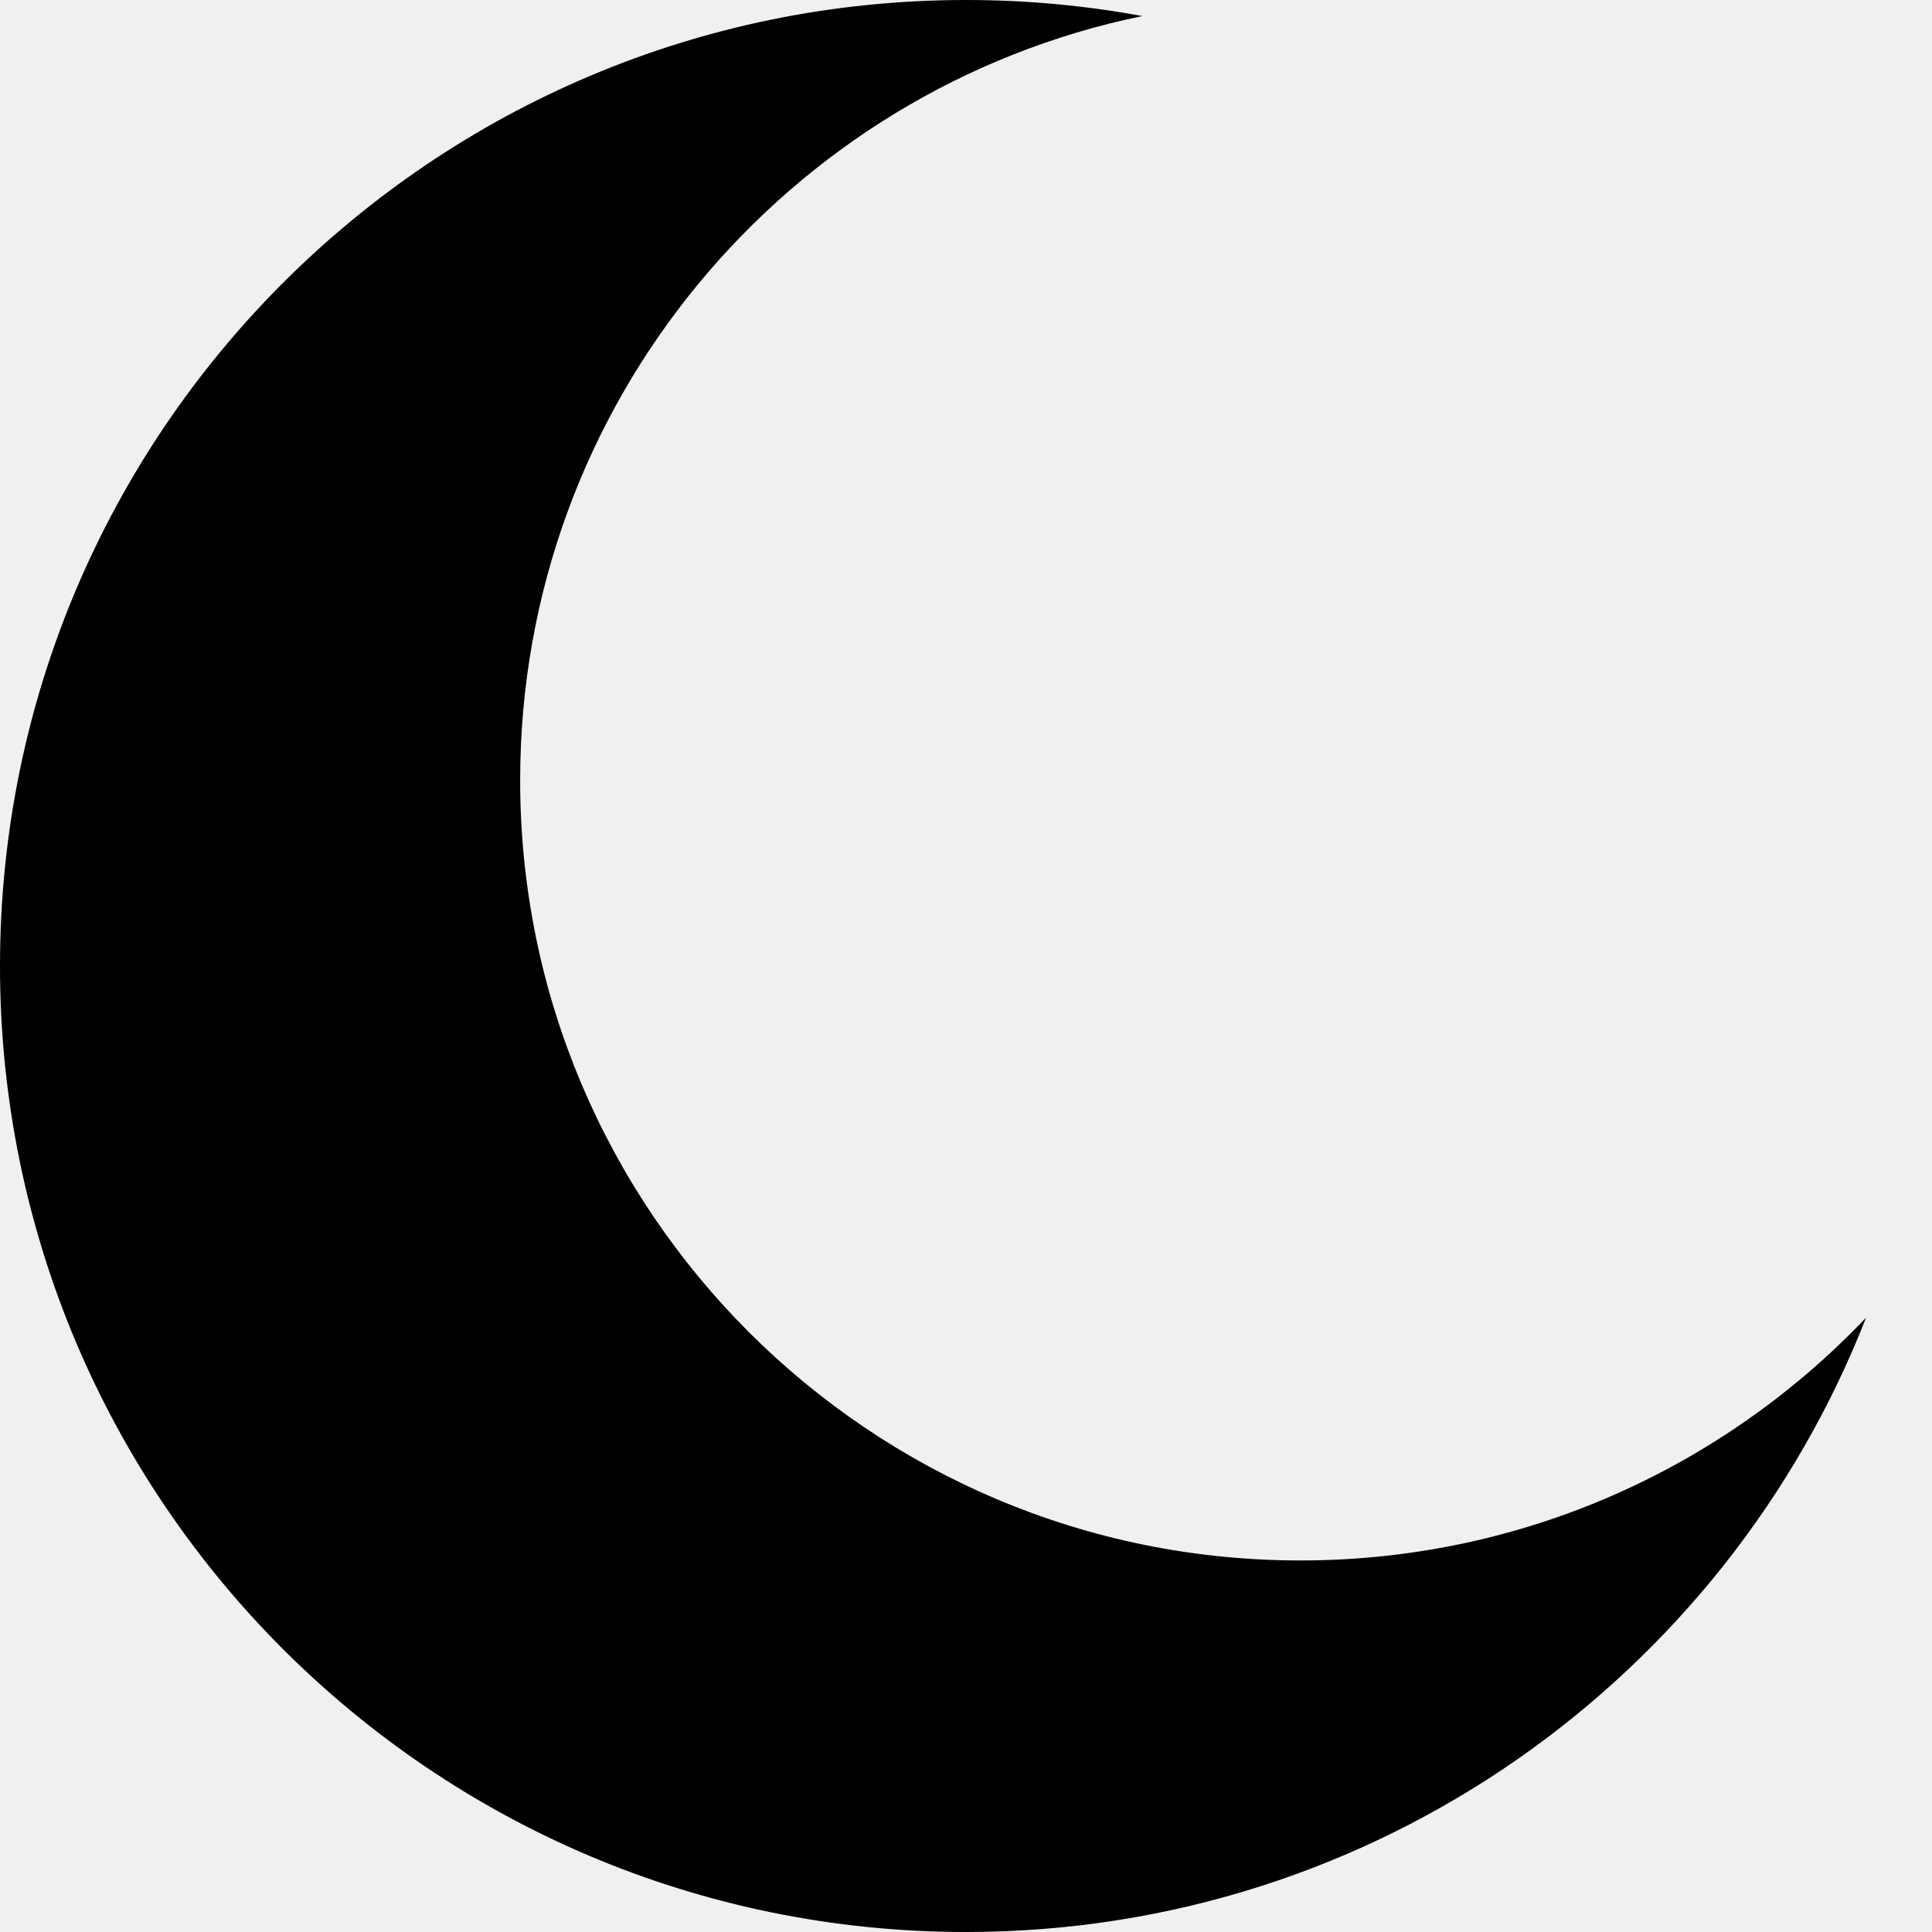
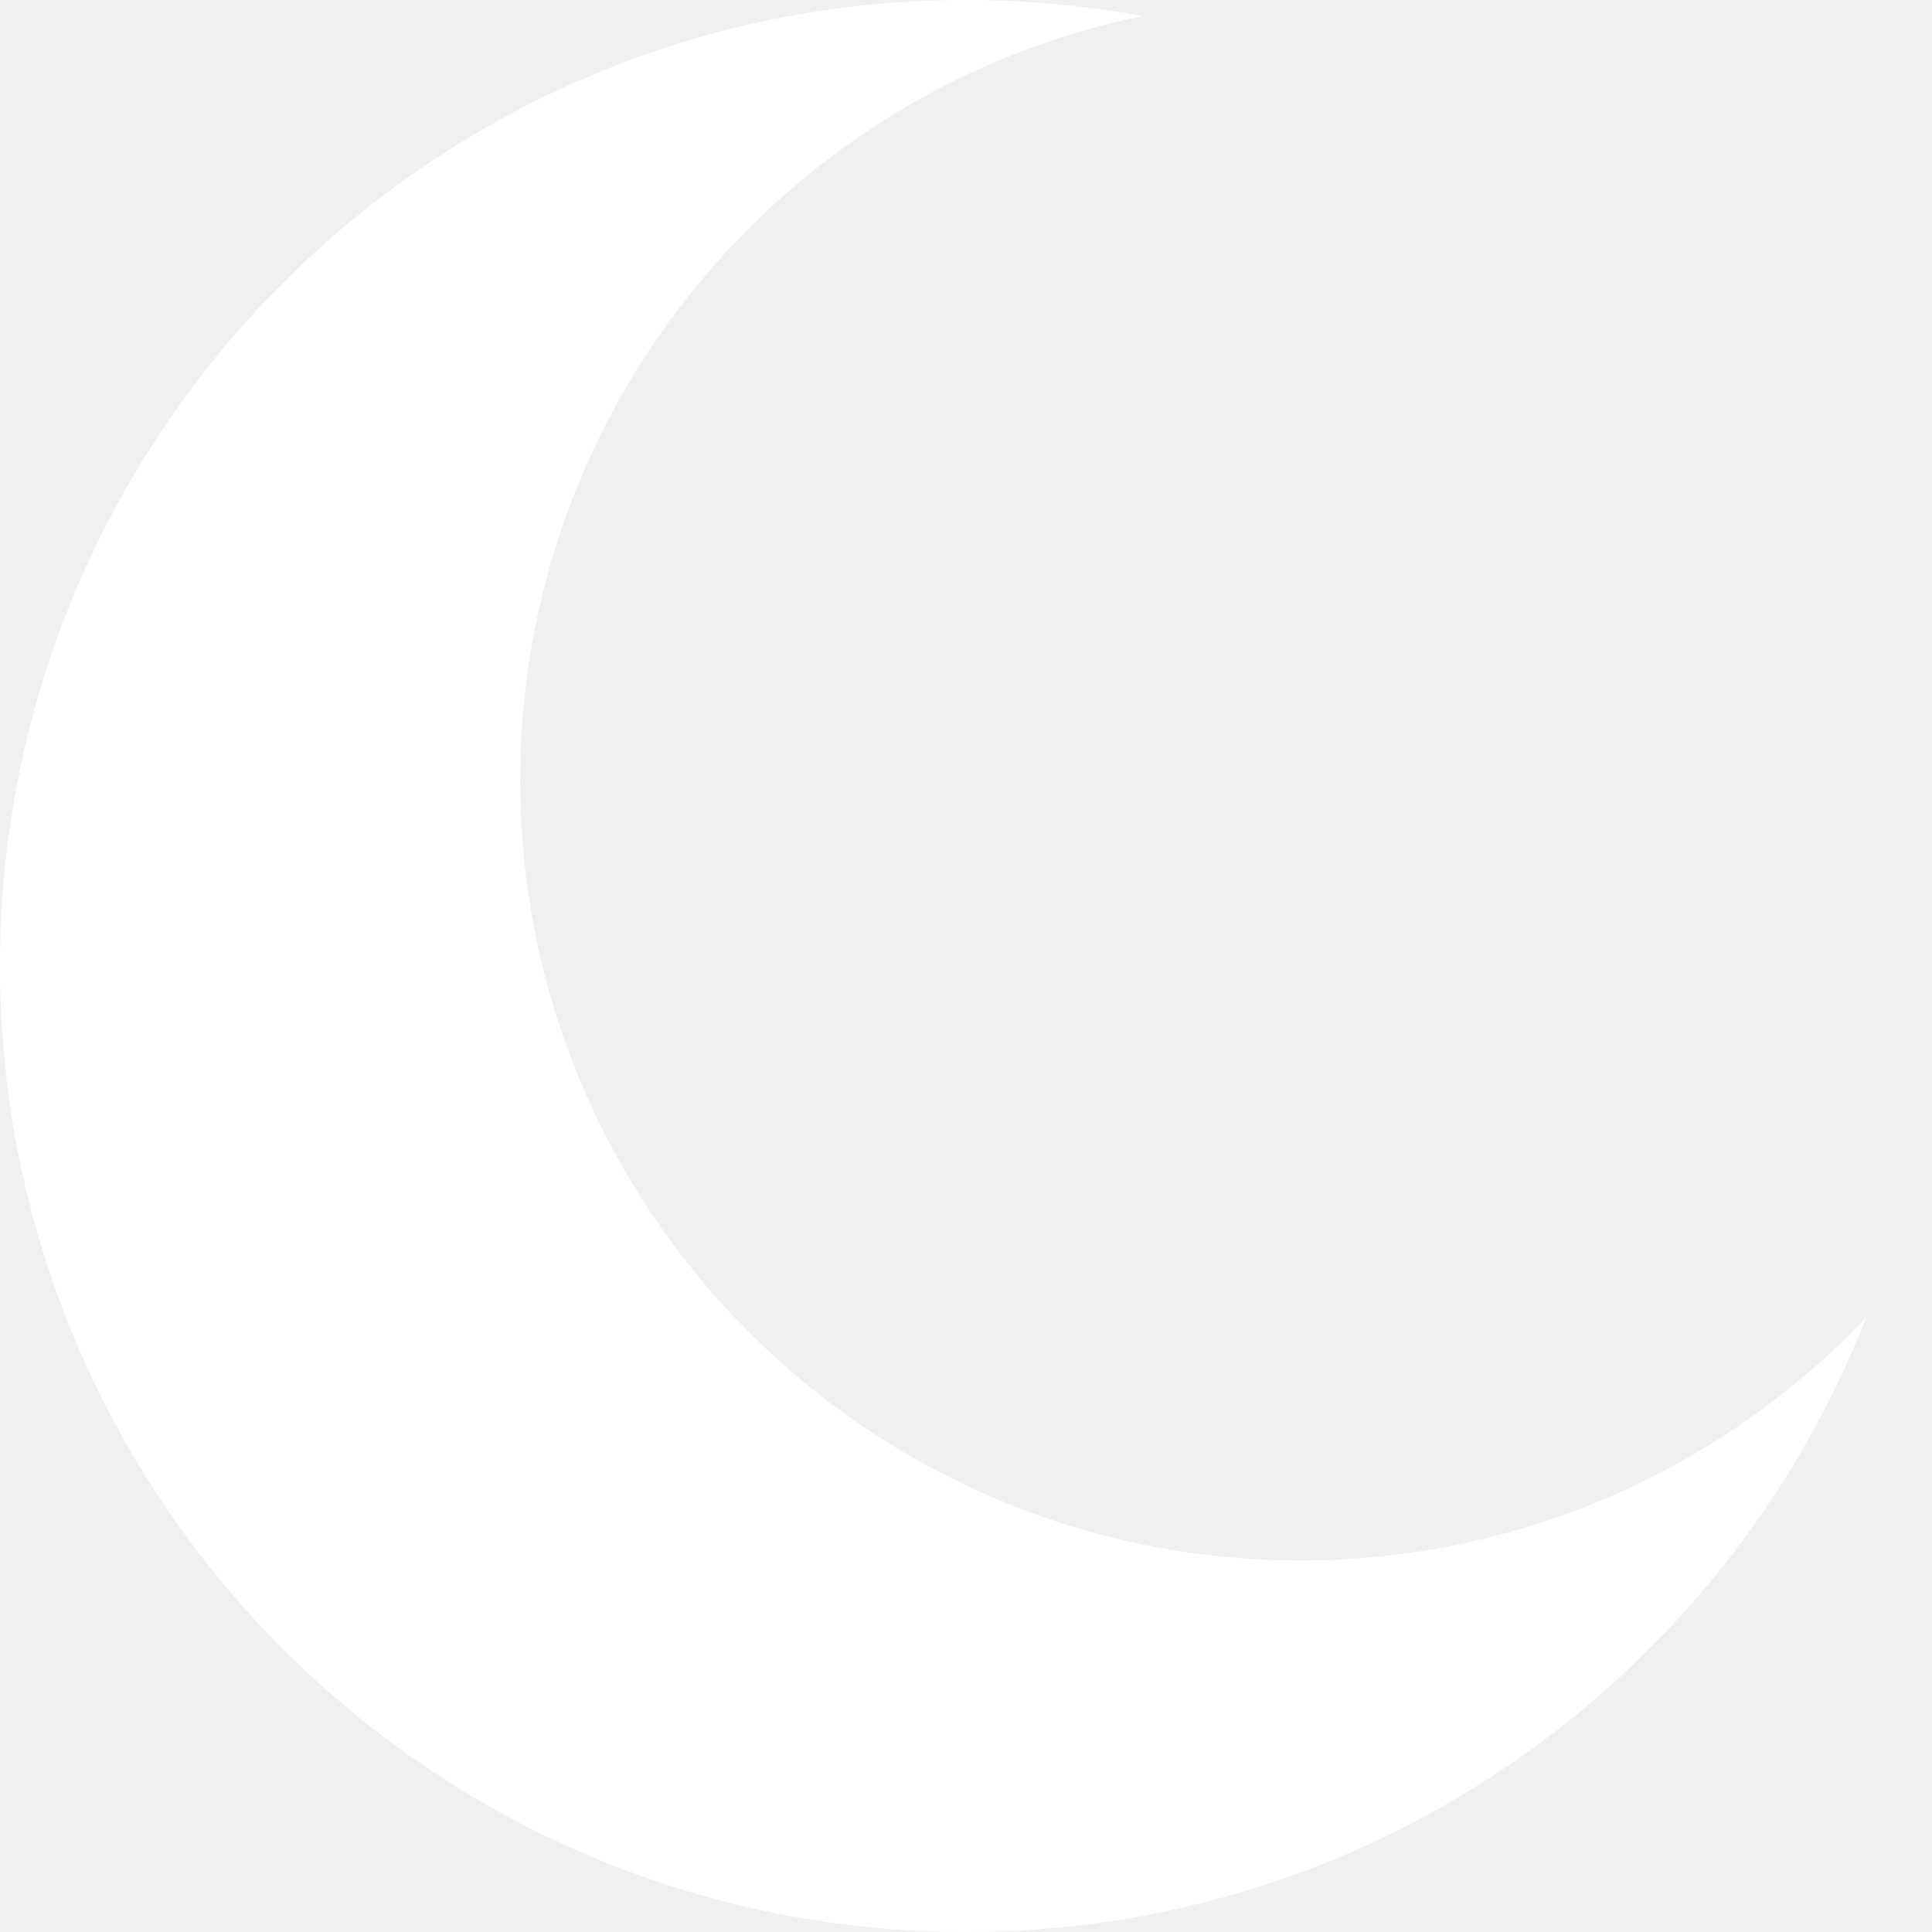
<svg xmlns="http://www.w3.org/2000/svg" width="26" height="26">
-   <path fill="#000" fill-rule="evenodd" d="M13 0c.81 0 1.603.074 2.373.216C10.593 1.199 7 5.43 7 10.5 7 16.299 11.701 21 17.5 21c2.996 0 5.7-1.255 7.613-3.268C23.22 22.572 18.51 26 13 26 5.82 26 0 20.18 0 13S5.82 0 13 0z" />
+   <path fill="#FFF" fill-rule="evenodd" d="M13 0c.81 0 1.603.074 2.373.216C10.593 1.199 7 5.43 7 10.5 7 16.299 11.701 21 17.5 21c2.996 0 5.7-1.255 7.613-3.268C23.22 22.572 18.51 26 13 26 5.82 26 0 20.18 0 13S5.82 0 13 0z" />
</svg>
